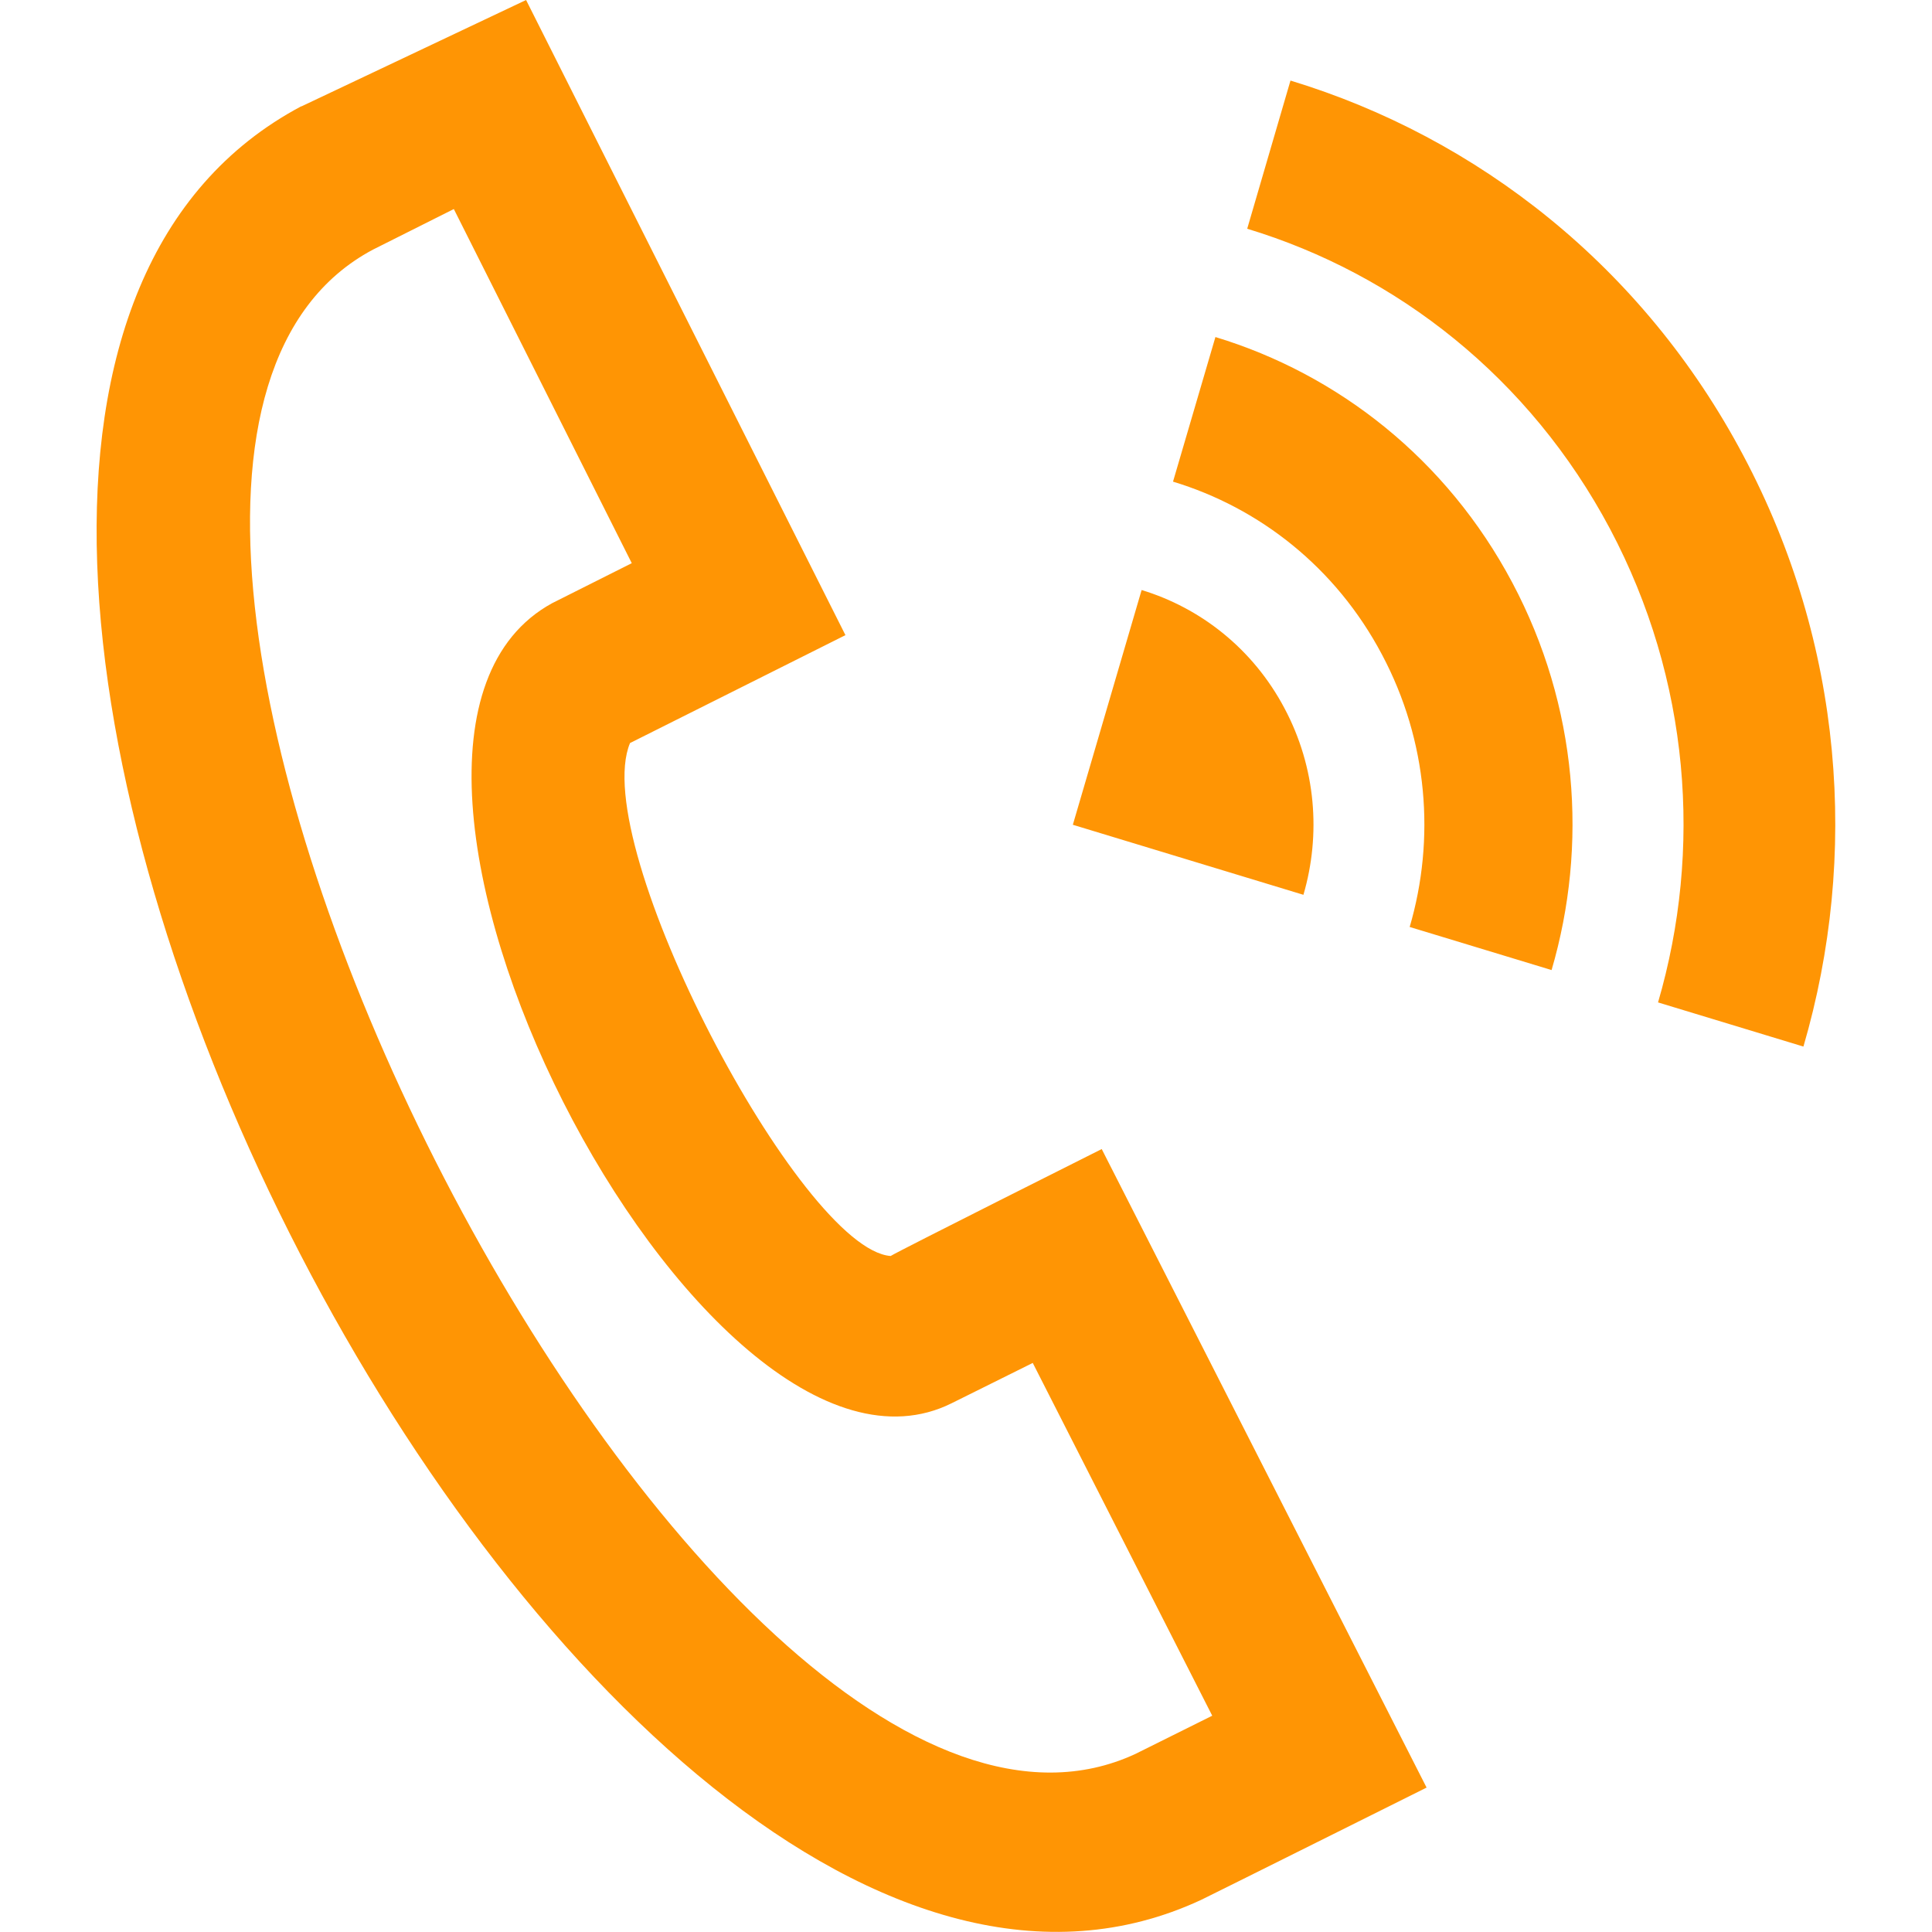
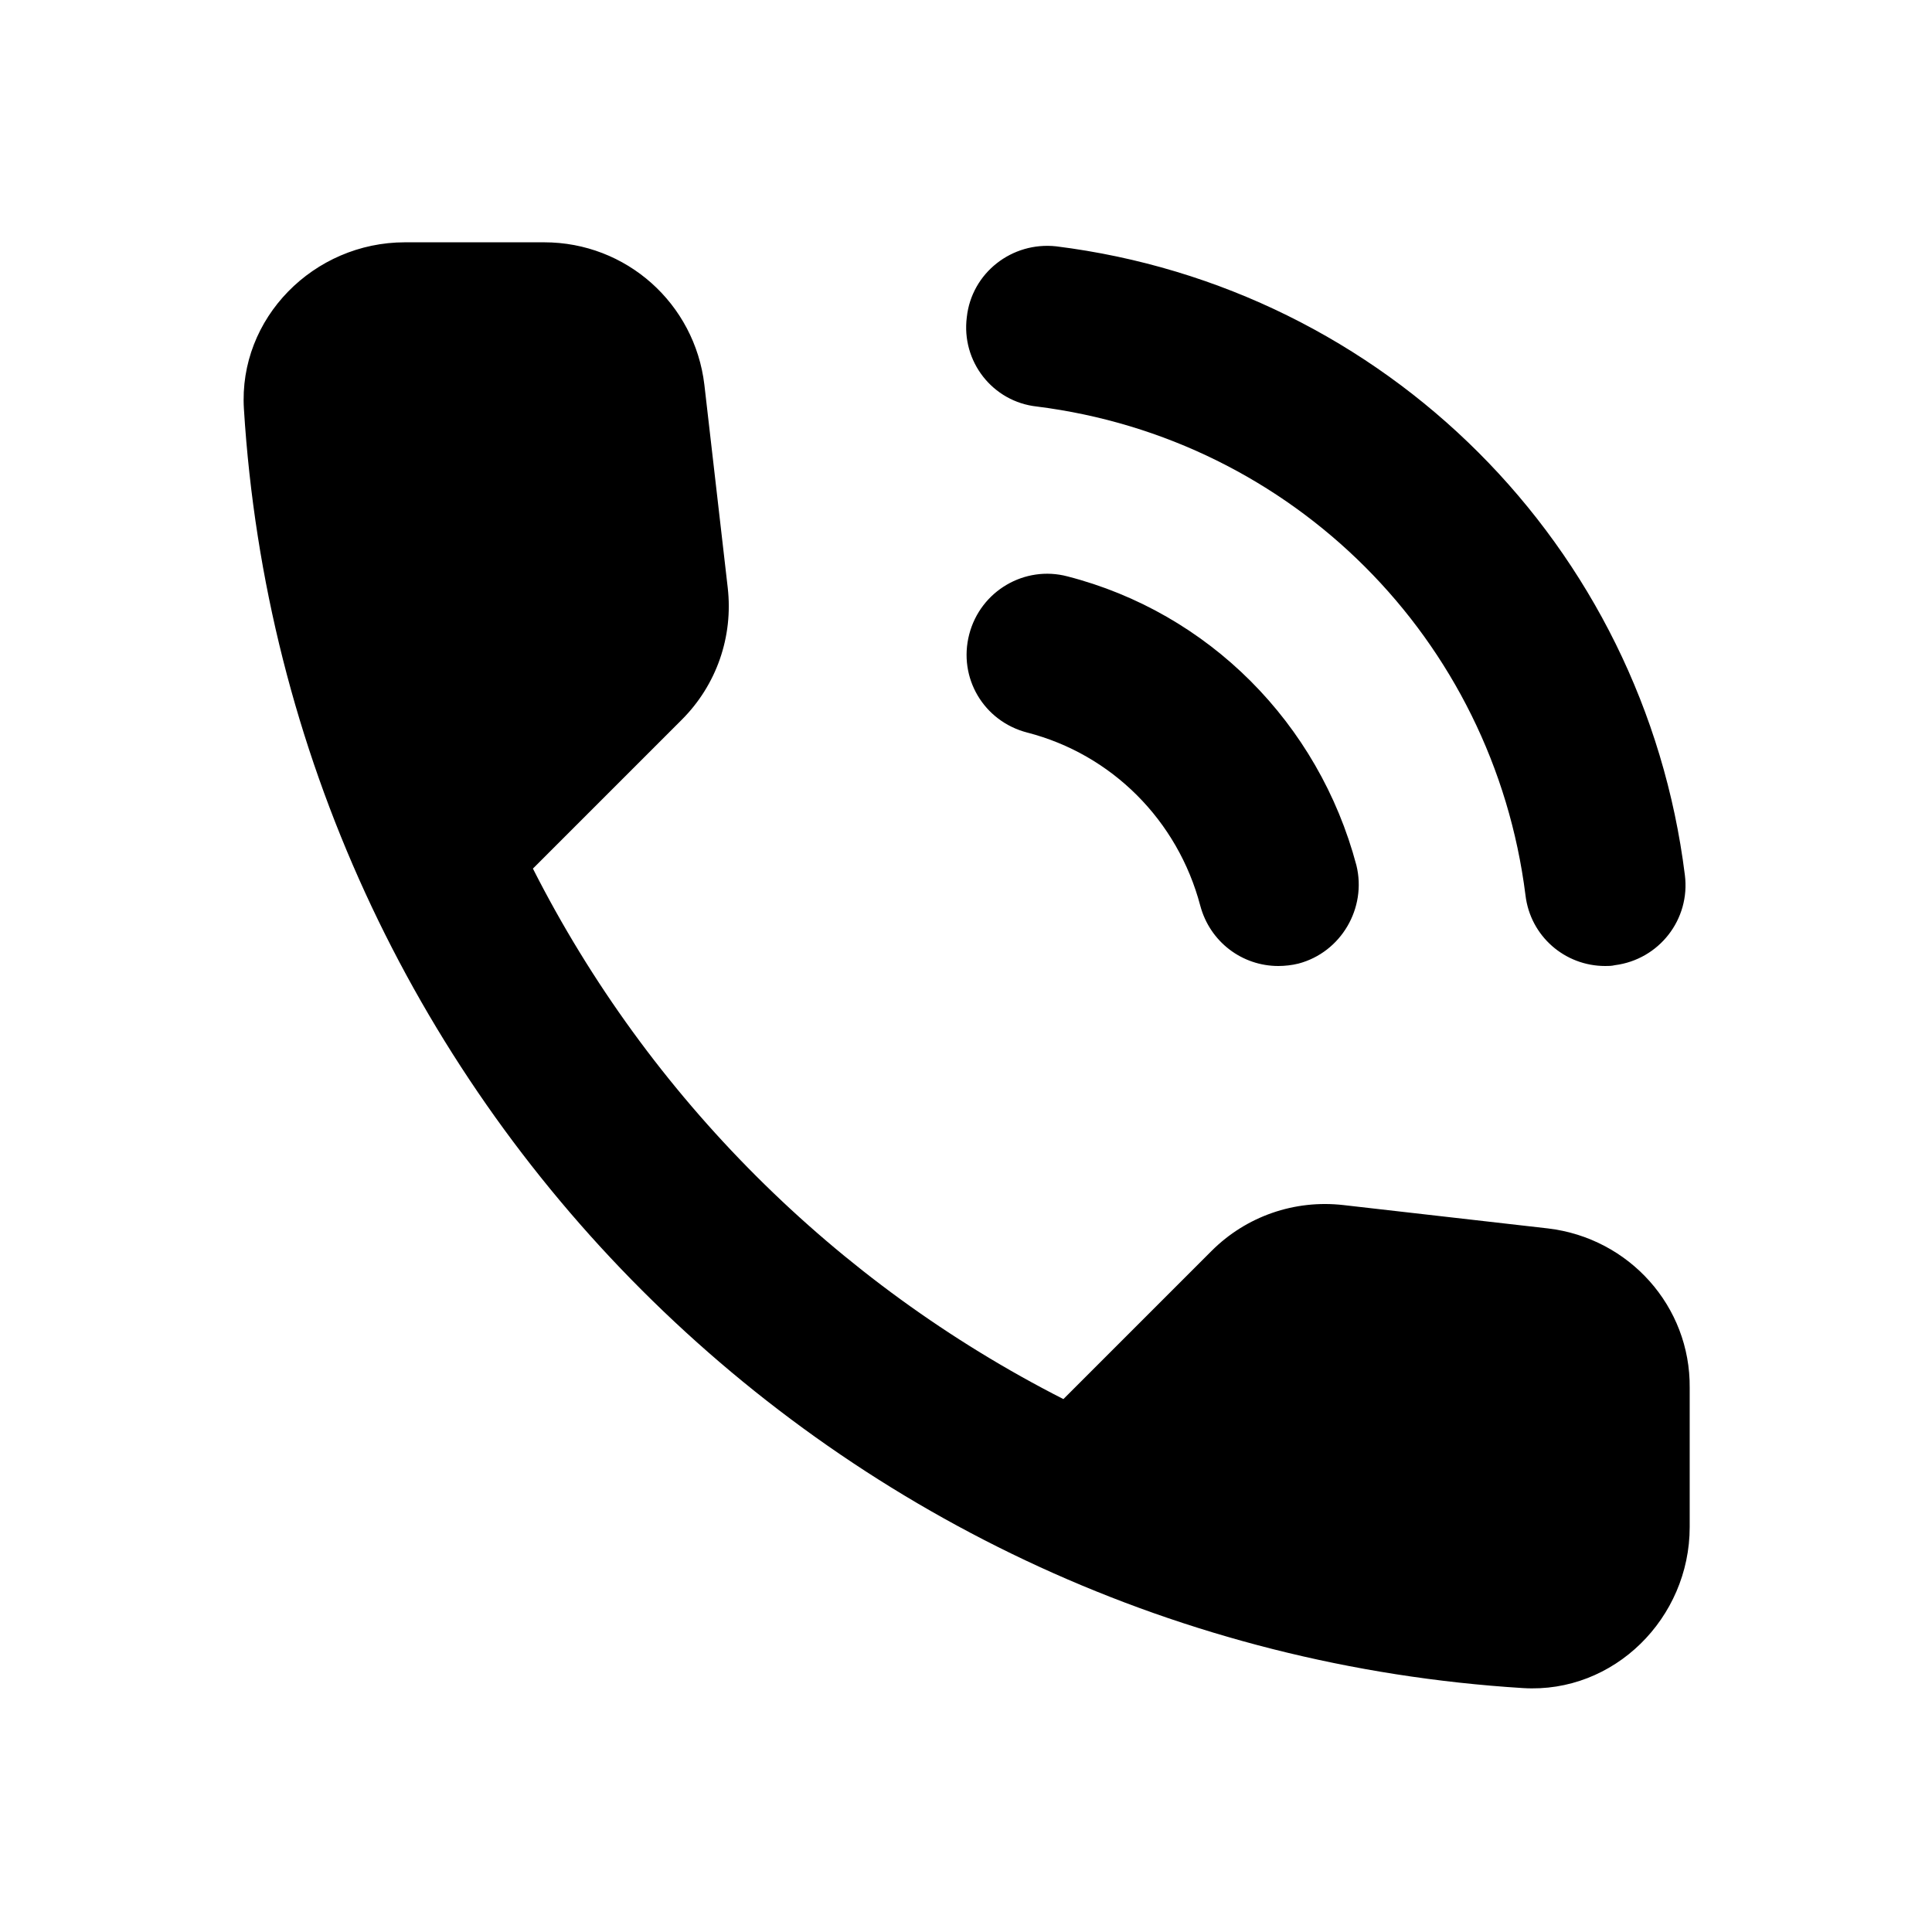
- <svg xmlns="http://www.w3.org/2000/svg" height="20" viewBox="0 0 20 20" width="20">
-   <path d="m3.119 1.102 2.327-1.102 3.306 6.575-2.23 1.117c-.44 1.049 1.766 5.241 2.698 5.31.074-.048 2.185-1.107 2.185-1.107l3.363 6.61s-2.261 1.128-2.335 1.163c-6.432 2.993-15.628-15.215-9.314-18.568zm1.579 1.062-.837.42c-4.331 2.302 3.418 17.654 7.894 15.572l.794-.395-1.858-3.652-.839.417c-2.588 1.289-6.76-6.849-4.136-8.282l.824-.414zm6.408 6.374 2.387.725c.182-.623.131-1.316-.196-1.931-.326-.616-.869-1.039-1.479-1.224zm1.476-5.049c1.269.385 2.394 1.263 3.073 2.542.68 1.28.785 2.719.407 4.011l-1.469-.446c.266-.909.191-1.922-.288-2.822-.477-.901-1.269-1.518-2.162-1.788zm.777-2.655c1.935.588 3.652 1.927 4.687 3.88 1.038 1.952 1.199 4.148.623 6.12l-1.505-.457c.461-1.579.332-3.338-.497-4.902-.831-1.564-2.206-2.638-3.756-3.107z" fill="#ff9504" fill-rule="evenodd" />
+ <svg xmlns="http://www.w3.org/2000/svg" width="24" height="24" viewBox="0 0 24 24" fill="currentColor">
+   <path d="M12.88 5.05C16.06 5.45 18.55 7.94 18.95 11.12C19.01 11.63 19.44 12 19.94 12C19.98 12 20.02 12 20.06 11.99C20.61 11.92 21 11.42 20.93 10.87C20.42 6.78 17.21 3.57 13.12 3.06C12.57 3 12.07 3.39 12.01 3.94C11.94 4.49 12.33 4.99 12.88 5.05ZM13.26 7.16C12.73 7.02 12.18 7.34 12.04 7.88C11.9 8.42 12.22 8.96 12.76 9.1C13.81 9.37 14.63 10.19 14.91 11.25C15.03 11.7 15.43 12 15.88 12C15.96 12 16.05 11.99 16.13 11.97C16.66 11.83 16.98 11.28 16.85 10.75C16.38 8.98 15.01 7.61 13.26 7.16ZM19.23 15.26L16.69 14.97C16.08 14.9 15.48 15.11 15.05 15.54L13.21 17.38C10.38 15.94 8.06 13.63 6.62 10.79L8.47 8.94C8.9 8.51 9.11 7.91 9.04 7.3L8.75 4.78C8.63 3.77 7.78 3.01 6.76 3.01H5.03C3.9 3.01 2.96 3.95 3.03 5.08C3.56 13.62 10.39 20.44 18.92 20.97C20.05 21.04 20.99 20.1 20.99 18.97V17.24C21 16.23 20.24 15.38 19.23 15.26Z" />
</svg>
